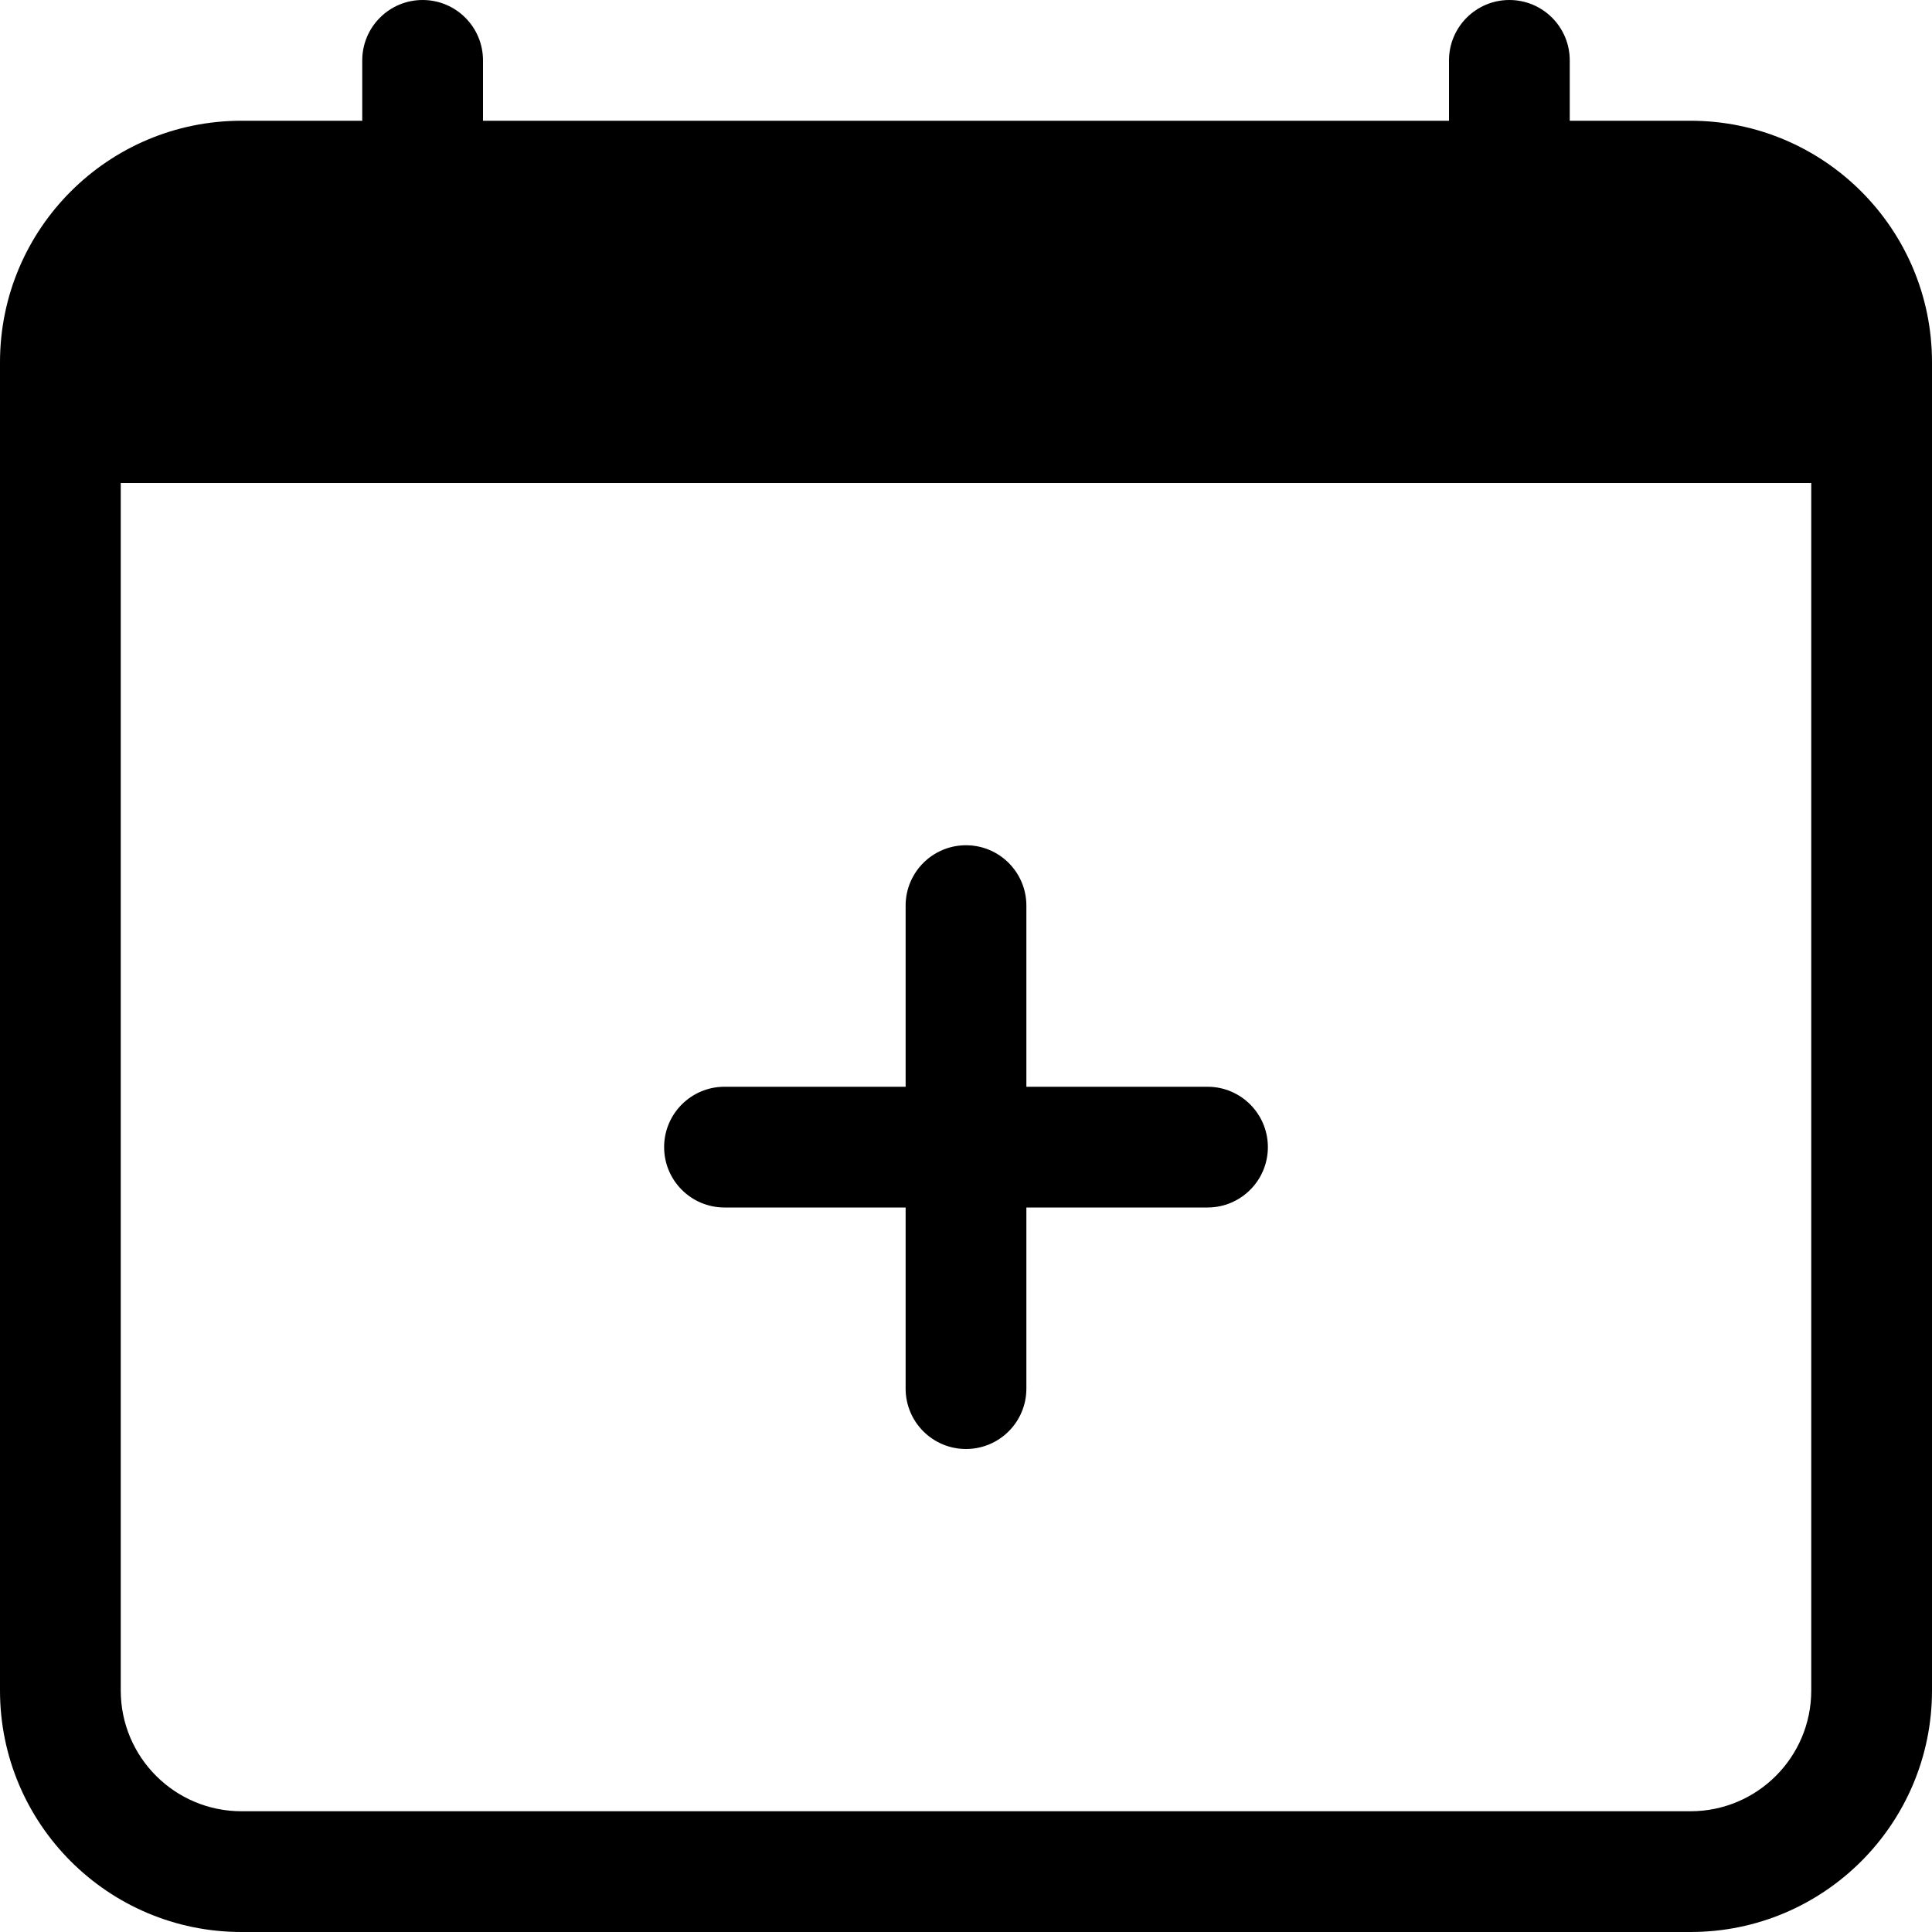
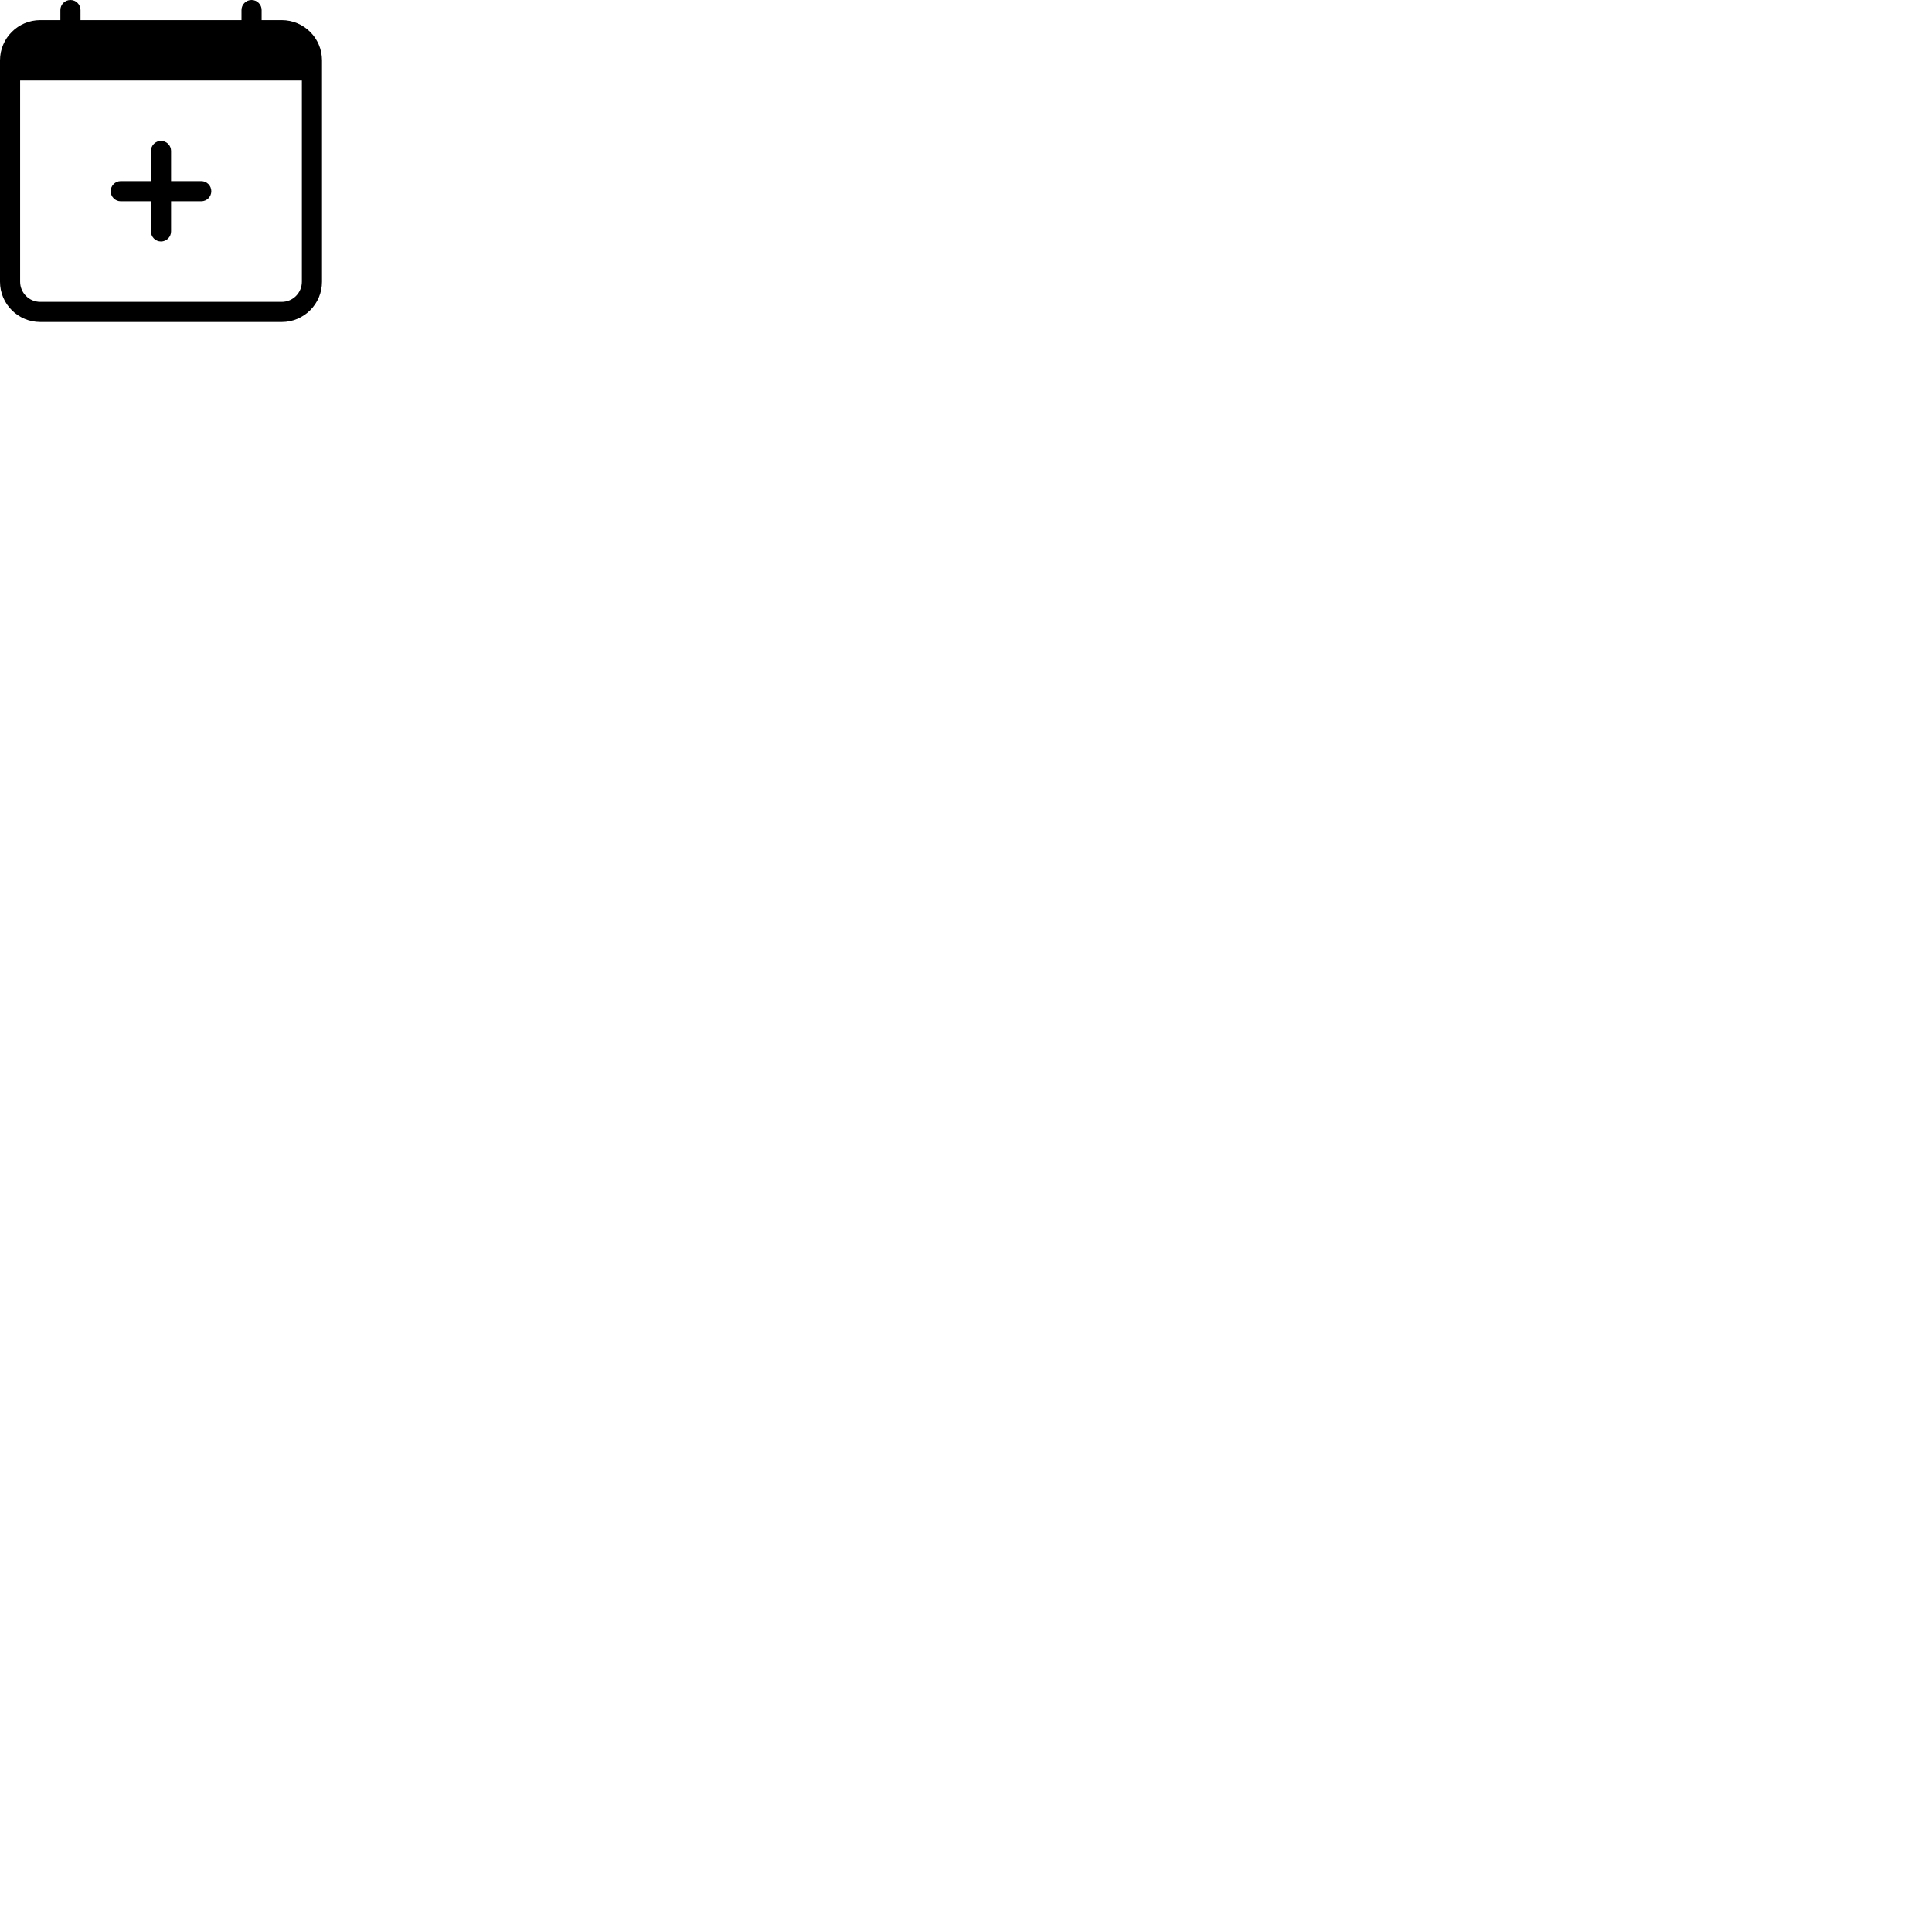
- <svg xmlns="http://www.w3.org/2000/svg" width="16" height="16" fill="currentColor" class="bi bi-calendar-plus" viewBox="0 0 16 16">
+ <svg xmlns="http://www.w3.org/2000/svg" width="96" height="96" fill="currentColor" class="bi bi-calendar-plus" viewBox="0 0 96 96">
  <path d="M8 7a.5.5 0 0 1 .5.5V9H10a.5.5 0 0 1 0 1H8.5v1.5a.5.5 0 0 1-1 0V10H6a.5.5 0 0 1 0-1h1.5V7.5A.5.5 0 0 1 8 7" />
  <path d="M3.5 0a.5.5 0 0 1 .5.5V1h8V.5a.5.5 0 0 1 1 0V1h1a2 2 0 0 1 2 2v11a2 2 0 0 1-2 2H2a2 2 0 0 1-2-2V3a2 2 0 0 1 2-2h1V.5a.5.5 0 0 1 .5-.5M1 4v10a1 1 0 0 0 1 1h12a1 1 0 0 0 1-1V4z" />
</svg>
